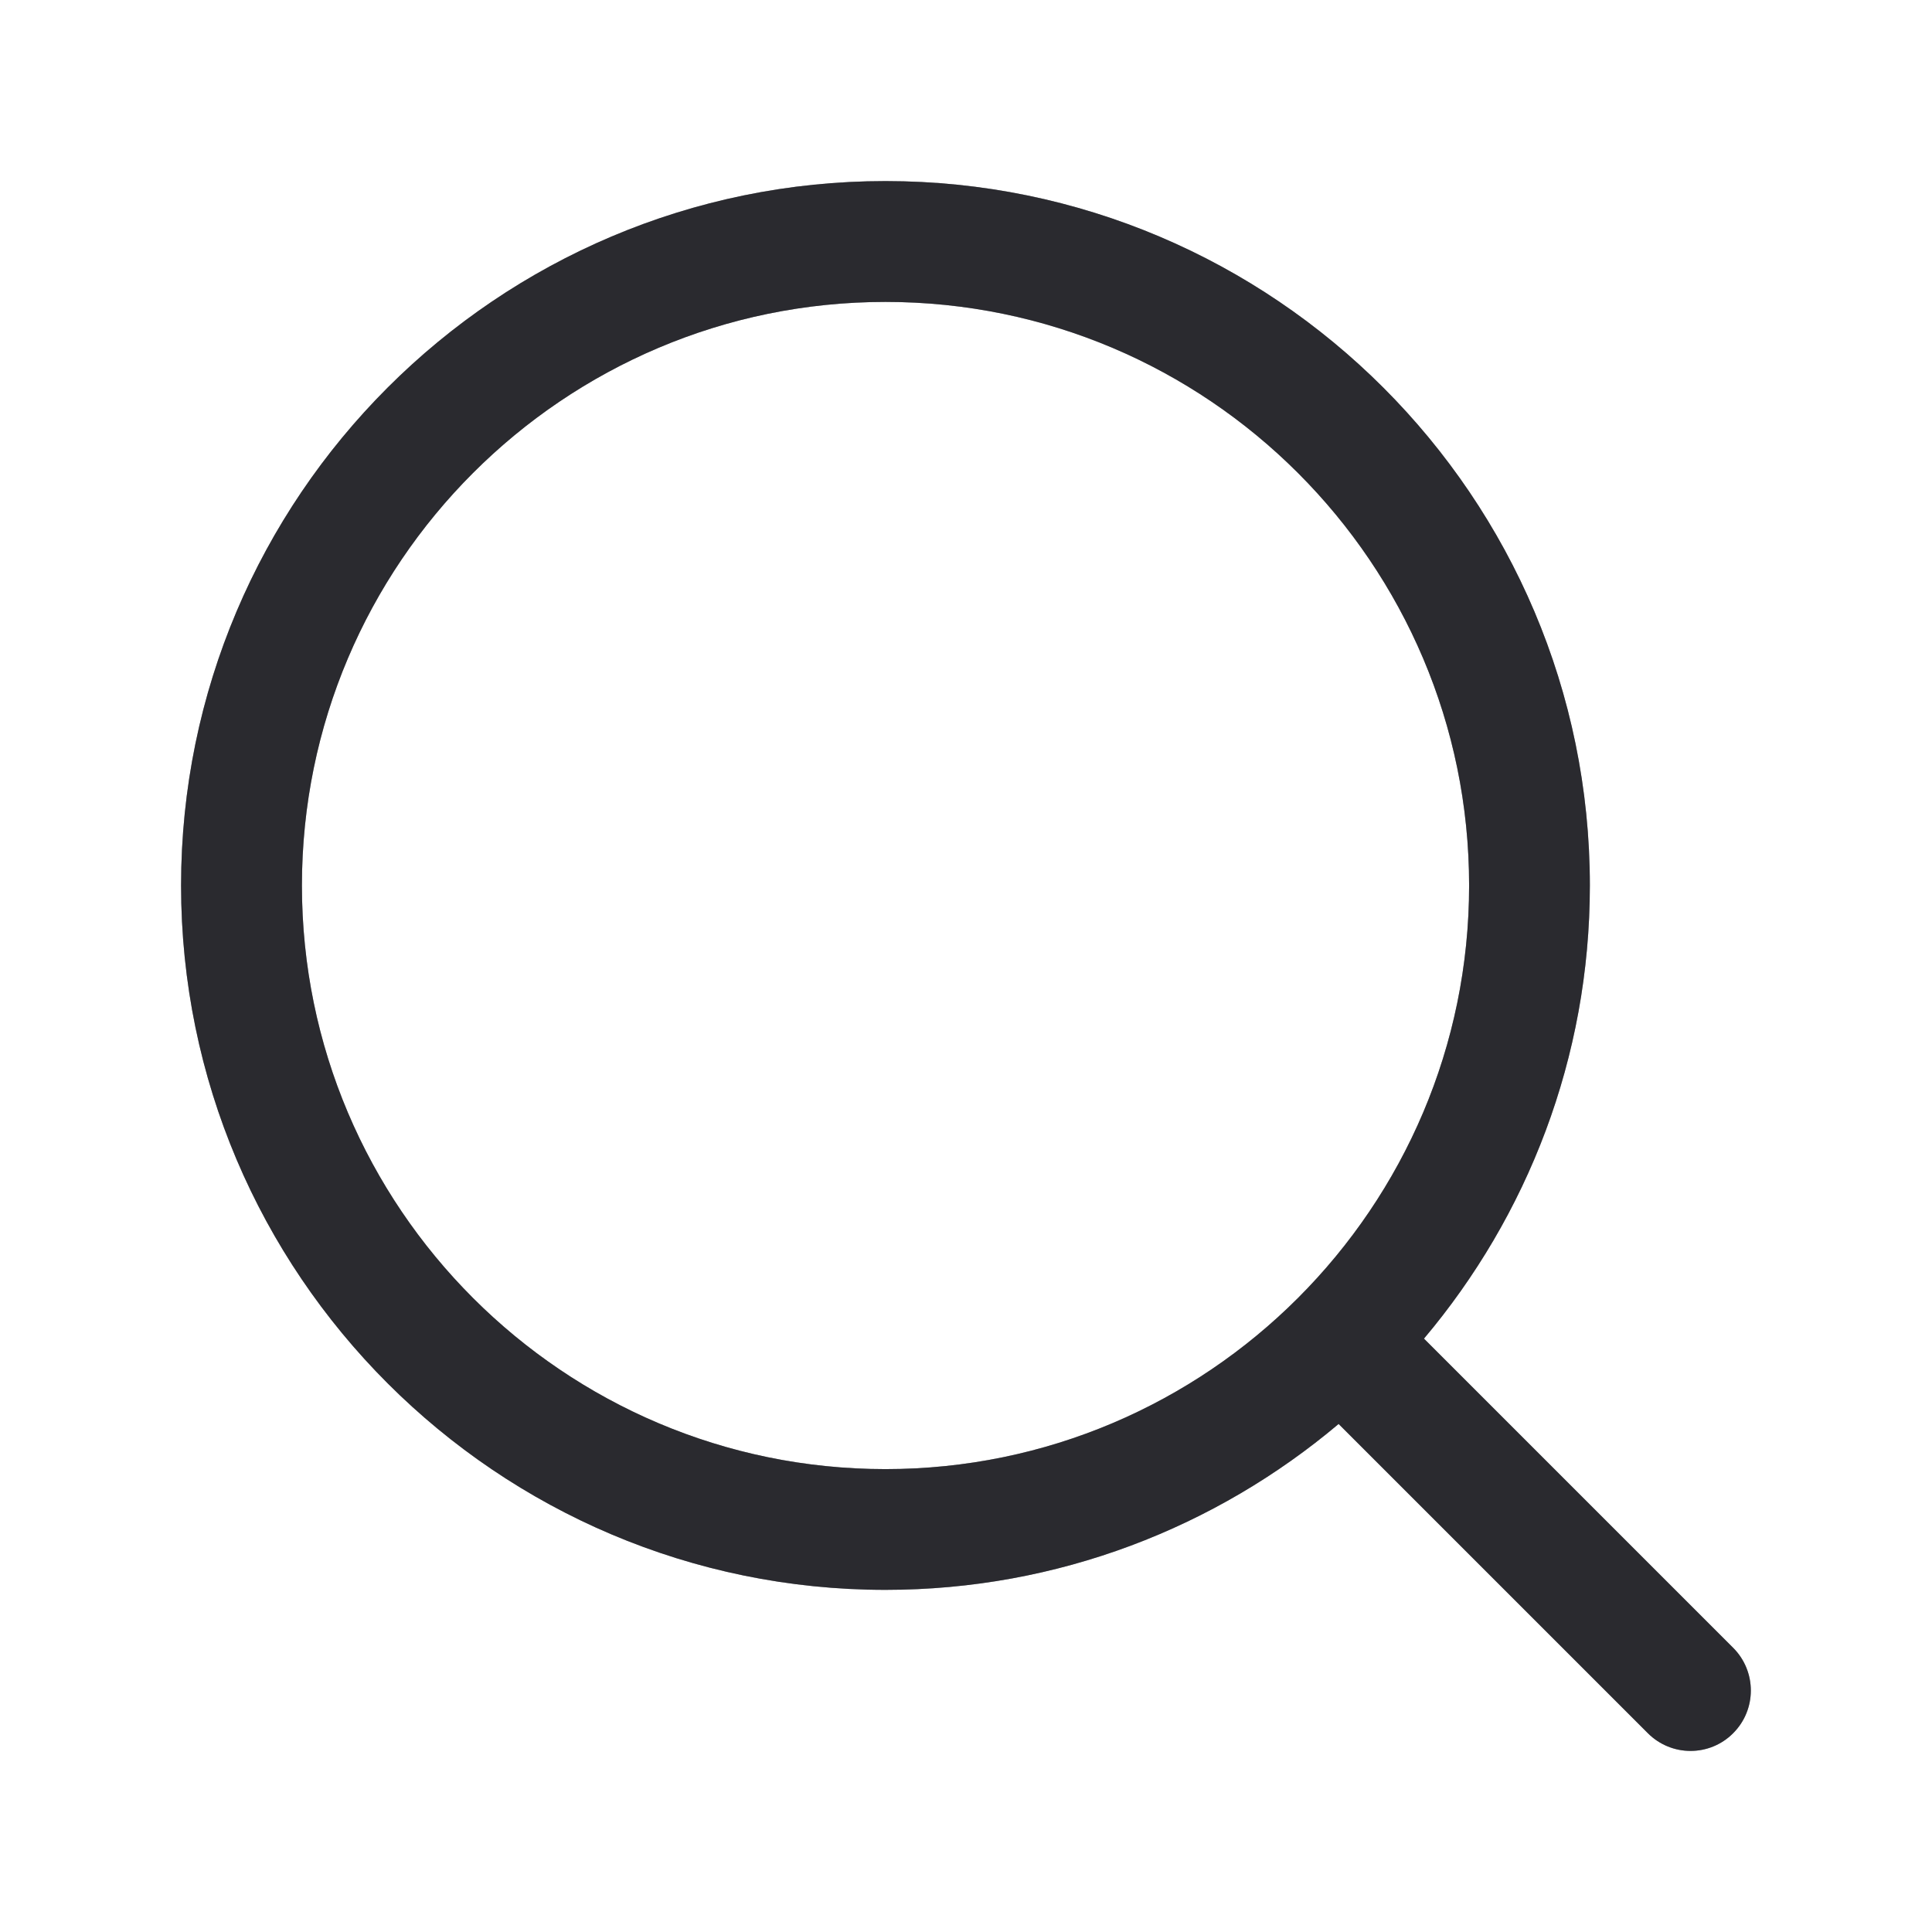
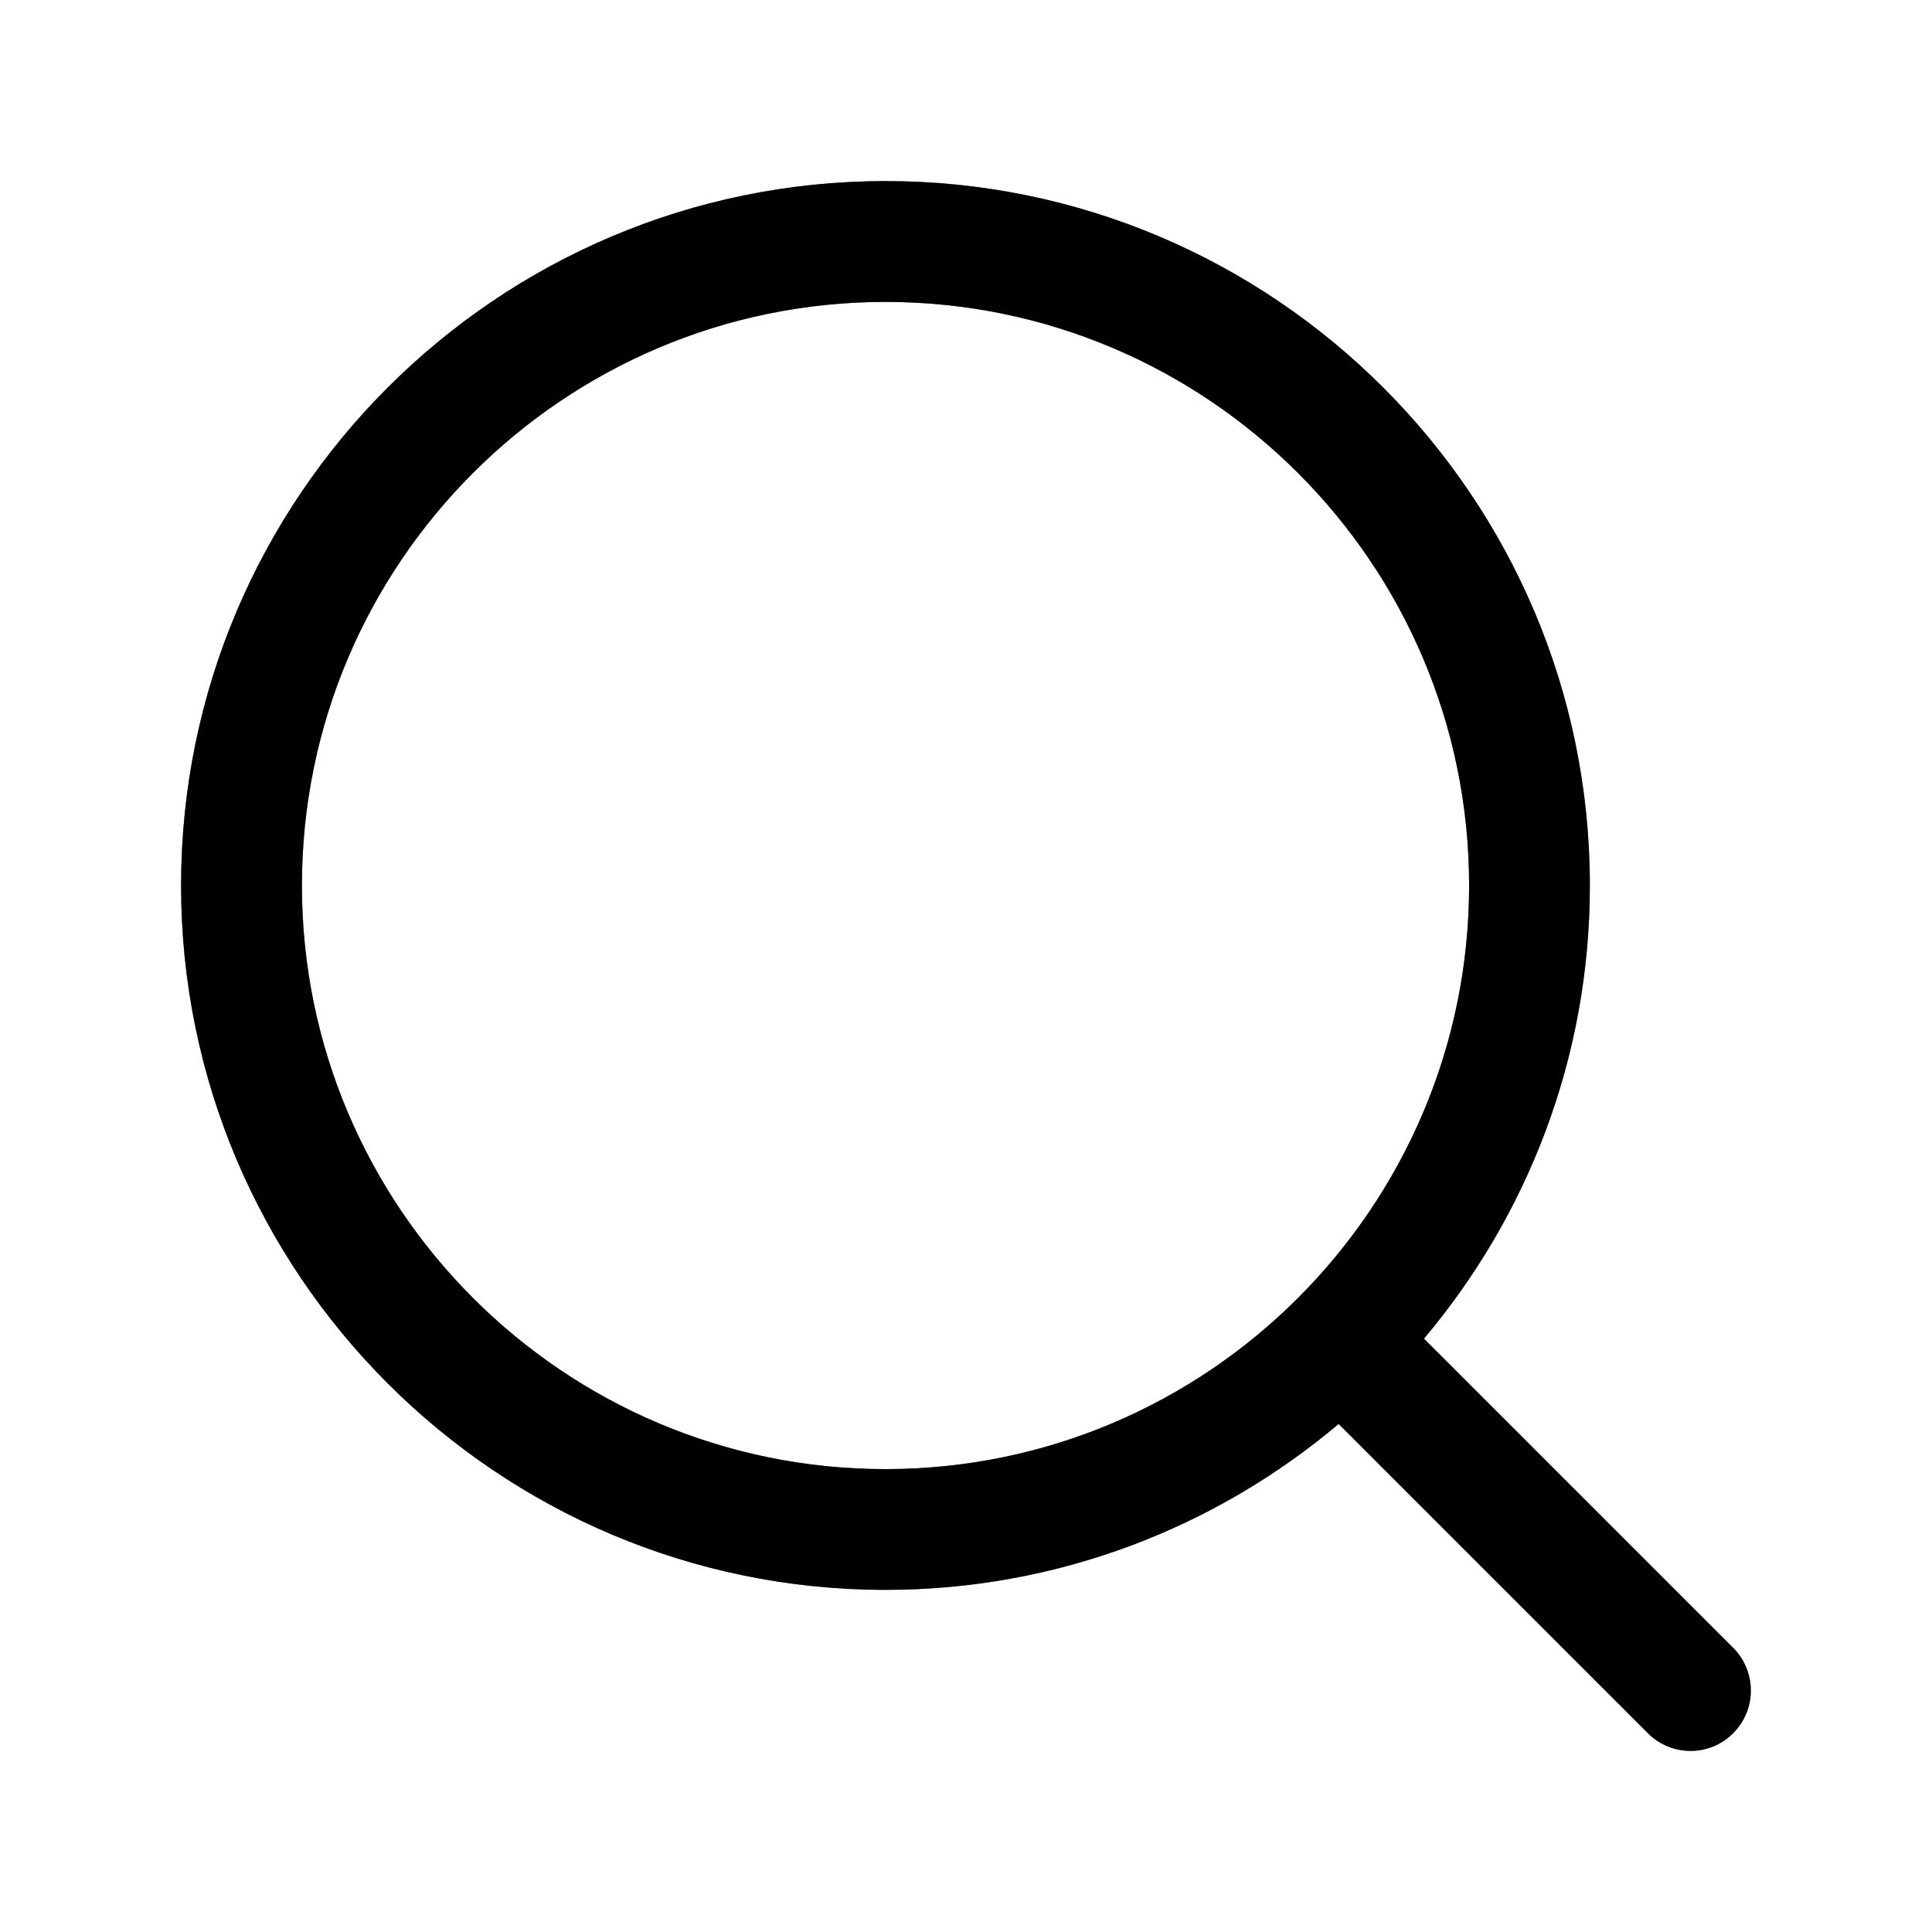
<svg xmlns="http://www.w3.org/2000/svg" width="22" height="22" viewBox="0 0 22 22" fill="none">
-   <path d="M19.736 18.764L16.215 15.243C17.392 13.847 18.104 12.048 18.104 10.083C18.104 5.66 14.506 2.062 10.083 2.062C5.66 2.062 2.062 5.66 2.062 10.083C2.062 14.506 5.66 18.104 10.083 18.104C12.048 18.104 13.847 17.392 15.243 16.215L18.764 19.736C18.898 19.87 19.074 19.938 19.25 19.938C19.426 19.938 19.602 19.871 19.736 19.736C20.004 19.468 20.004 19.033 19.736 18.764ZM3.438 10.083C3.438 6.418 6.418 3.438 10.083 3.438C13.748 3.438 16.729 6.418 16.729 10.083C16.729 13.748 13.748 16.729 10.083 16.729C6.418 16.729 3.438 13.748 3.438 10.083Z" fill="#51525C" />
+   <path d="M19.736 18.764L16.215 15.243C17.392 13.847 18.104 12.048 18.104 10.083C18.104 5.66 14.506 2.062 10.083 2.062C5.66 2.062 2.062 5.66 2.062 10.083C2.062 14.506 5.66 18.104 10.083 18.104C12.048 18.104 13.847 17.392 15.243 16.215L18.764 19.736C18.898 19.87 19.074 19.938 19.25 19.938C19.426 19.938 19.602 19.871 19.736 19.736C20.004 19.468 20.004 19.033 19.736 18.764ZM3.438 10.083C3.438 6.418 6.418 3.438 10.083 3.438C13.748 3.438 16.729 6.418 16.729 10.083C16.729 13.748 13.748 16.729 10.083 16.729C6.418 16.729 3.438 13.748 3.438 10.083Z" fill="currentColor" />
  <path d="M19.736 18.764L16.215 15.243C17.392 13.847 18.104 12.048 18.104 10.083C18.104 5.66 14.506 2.062 10.083 2.062C5.66 2.062 2.062 5.66 2.062 10.083C2.062 14.506 5.66 18.104 10.083 18.104C12.048 18.104 13.847 17.392 15.243 16.215L18.764 19.736C18.898 19.87 19.074 19.938 19.25 19.938C19.426 19.938 19.602 19.871 19.736 19.736C20.004 19.468 20.004 19.033 19.736 18.764ZM3.438 10.083C3.438 6.418 6.418 3.438 10.083 3.438C13.748 3.438 16.729 6.418 16.729 10.083C16.729 13.748 13.748 16.729 10.083 16.729C6.418 16.729 3.438 13.748 3.438 10.083Z" fill="black" fill-opacity="0.2" />
  <path d="M19.736 18.764L16.215 15.243C17.392 13.847 18.104 12.048 18.104 10.083C18.104 5.66 14.506 2.062 10.083 2.062C5.66 2.062 2.062 5.66 2.062 10.083C2.062 14.506 5.66 18.104 10.083 18.104C12.048 18.104 13.847 17.392 15.243 16.215L18.764 19.736C18.898 19.87 19.074 19.938 19.25 19.938C19.426 19.938 19.602 19.871 19.736 19.736C20.004 19.468 20.004 19.033 19.736 18.764ZM3.438 10.083C3.438 6.418 6.418 3.438 10.083 3.438C13.748 3.438 16.729 6.418 16.729 10.083C16.729 13.748 13.748 16.729 10.083 16.729C6.418 16.729 3.438 13.748 3.438 10.083Z" fill="black" fill-opacity="0.2" />
  <path d="M19.736 18.764L16.215 15.243C17.392 13.847 18.104 12.048 18.104 10.083C18.104 5.66 14.506 2.062 10.083 2.062C5.66 2.062 2.062 5.66 2.062 10.083C2.062 14.506 5.66 18.104 10.083 18.104C12.048 18.104 13.847 17.392 15.243 16.215L18.764 19.736C18.898 19.87 19.074 19.938 19.25 19.938C19.426 19.938 19.602 19.871 19.736 19.736C20.004 19.468 20.004 19.033 19.736 18.764ZM3.438 10.083C3.438 6.418 6.418 3.438 10.083 3.438C13.748 3.438 16.729 6.418 16.729 10.083C16.729 13.748 13.748 16.729 10.083 16.729C6.418 16.729 3.438 13.748 3.438 10.083Z" fill="black" fill-opacity="0.2" />
</svg>
